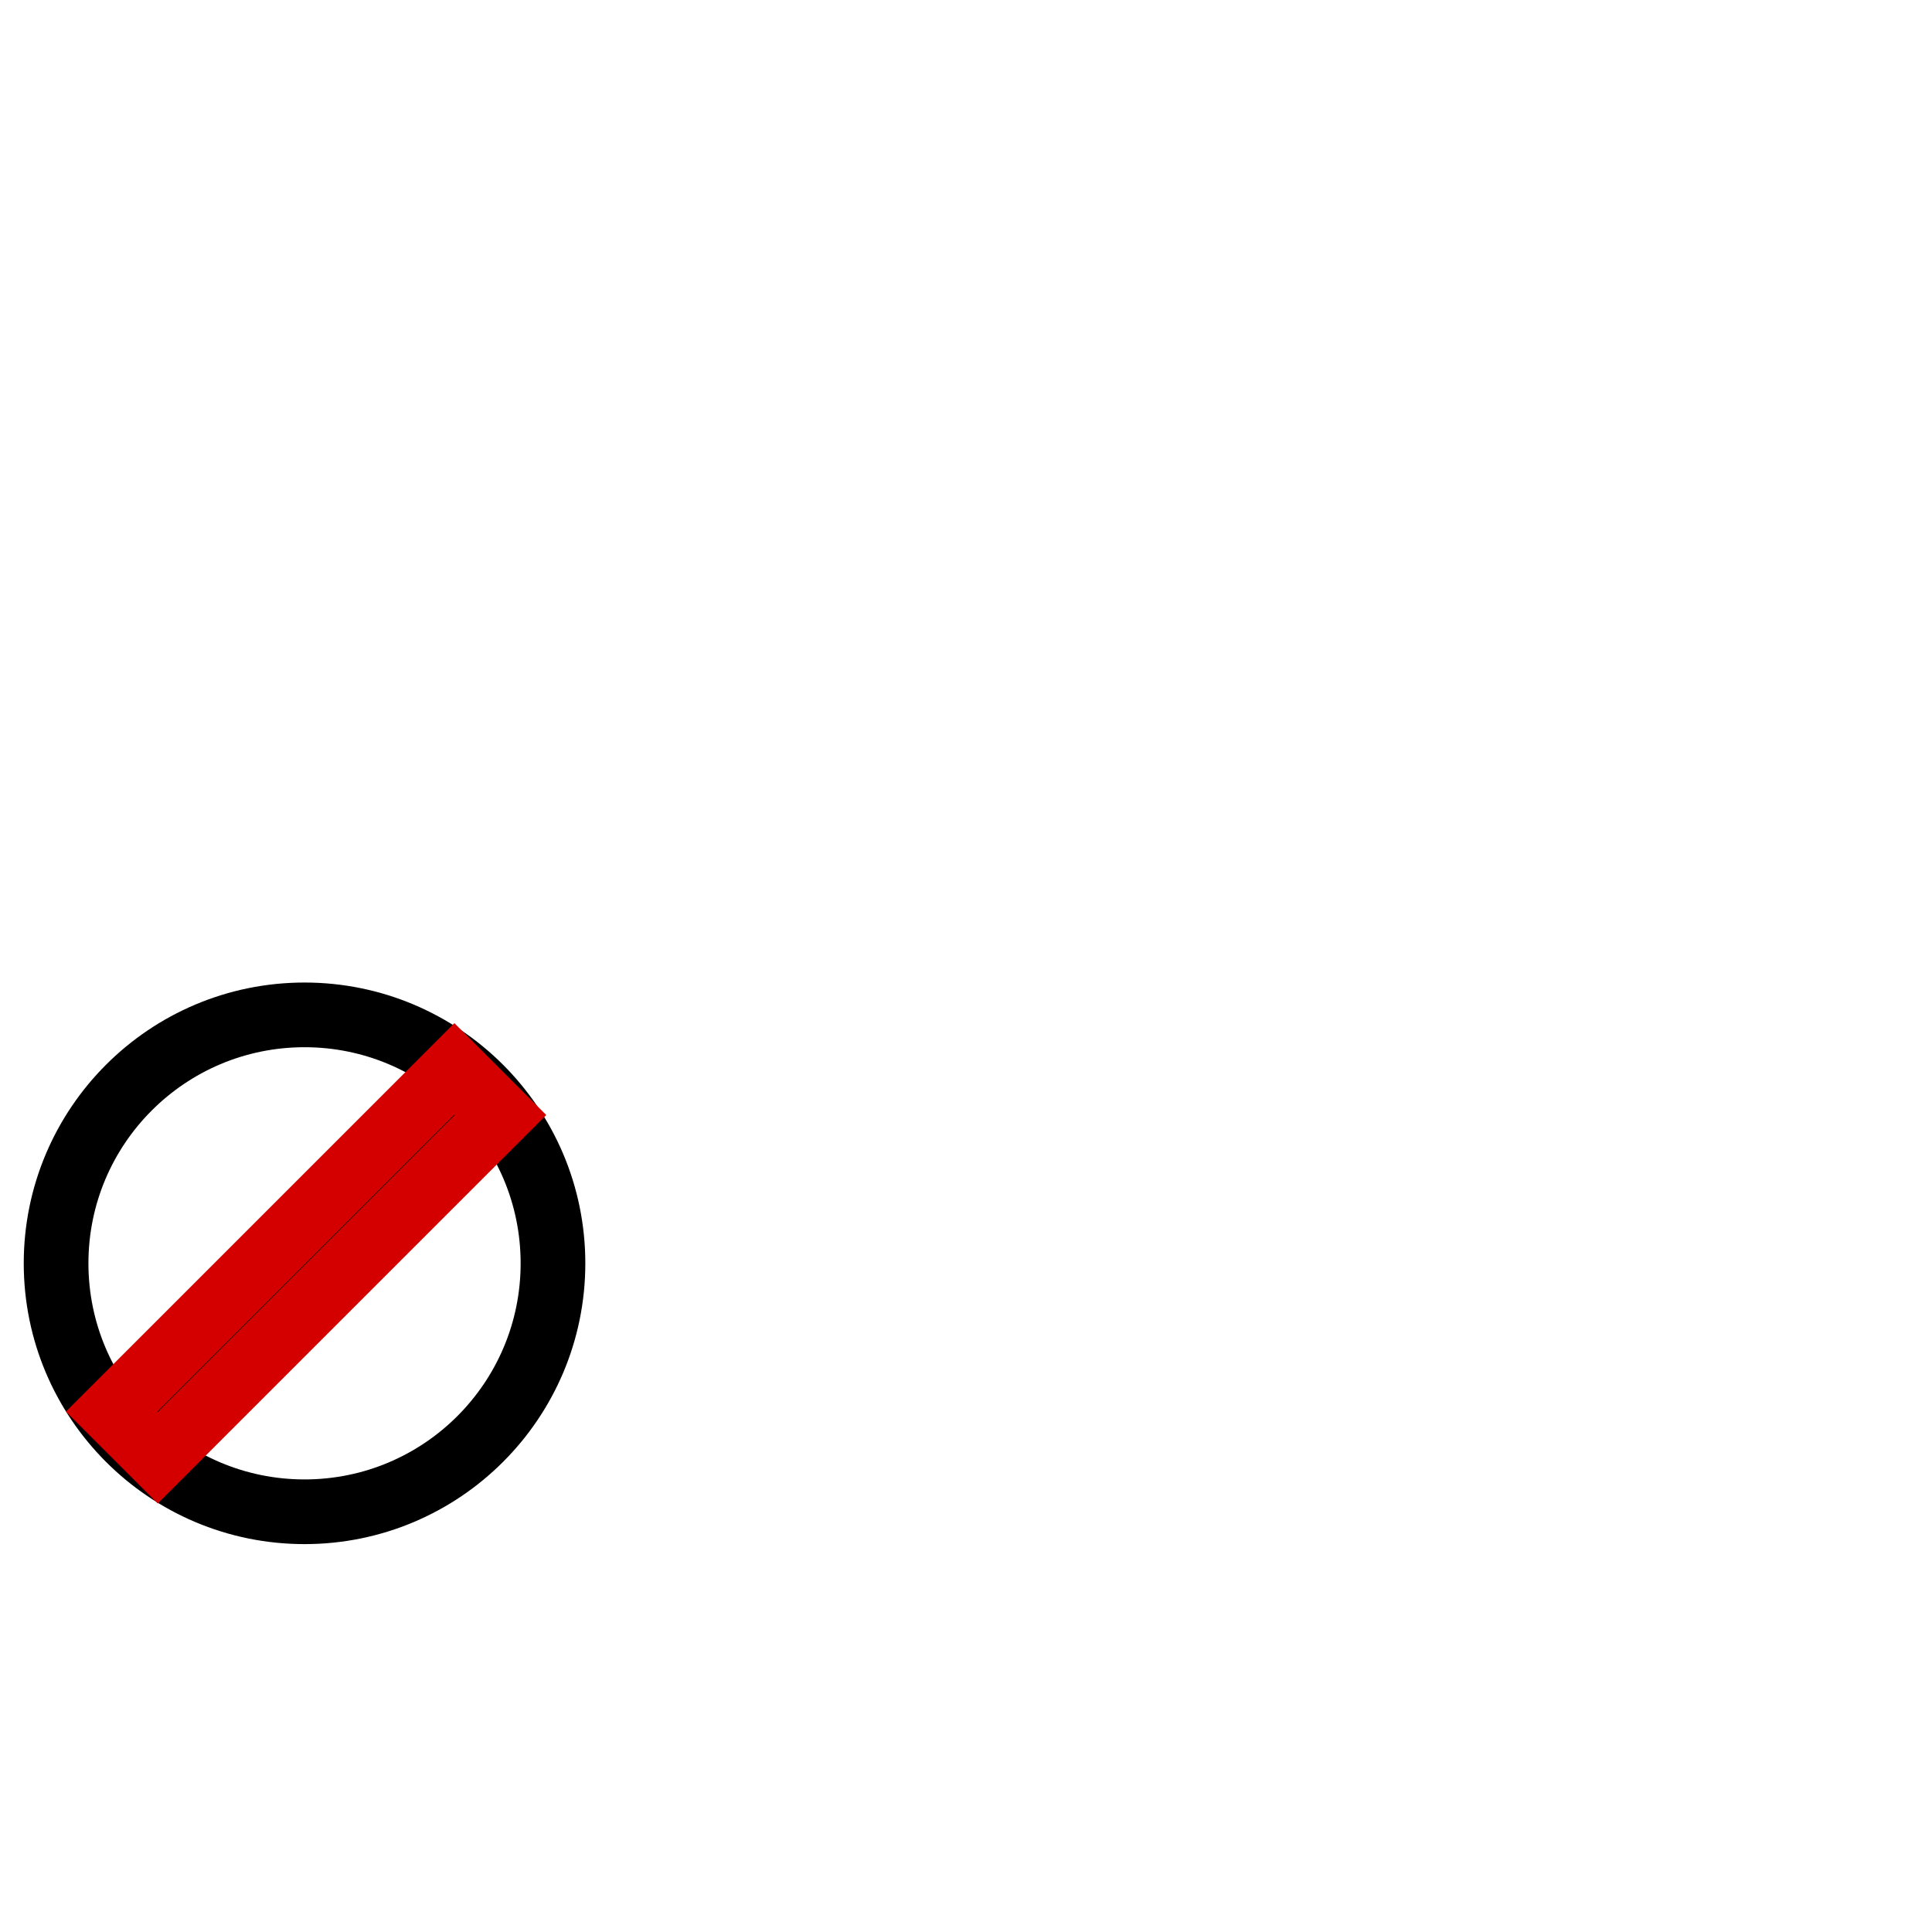
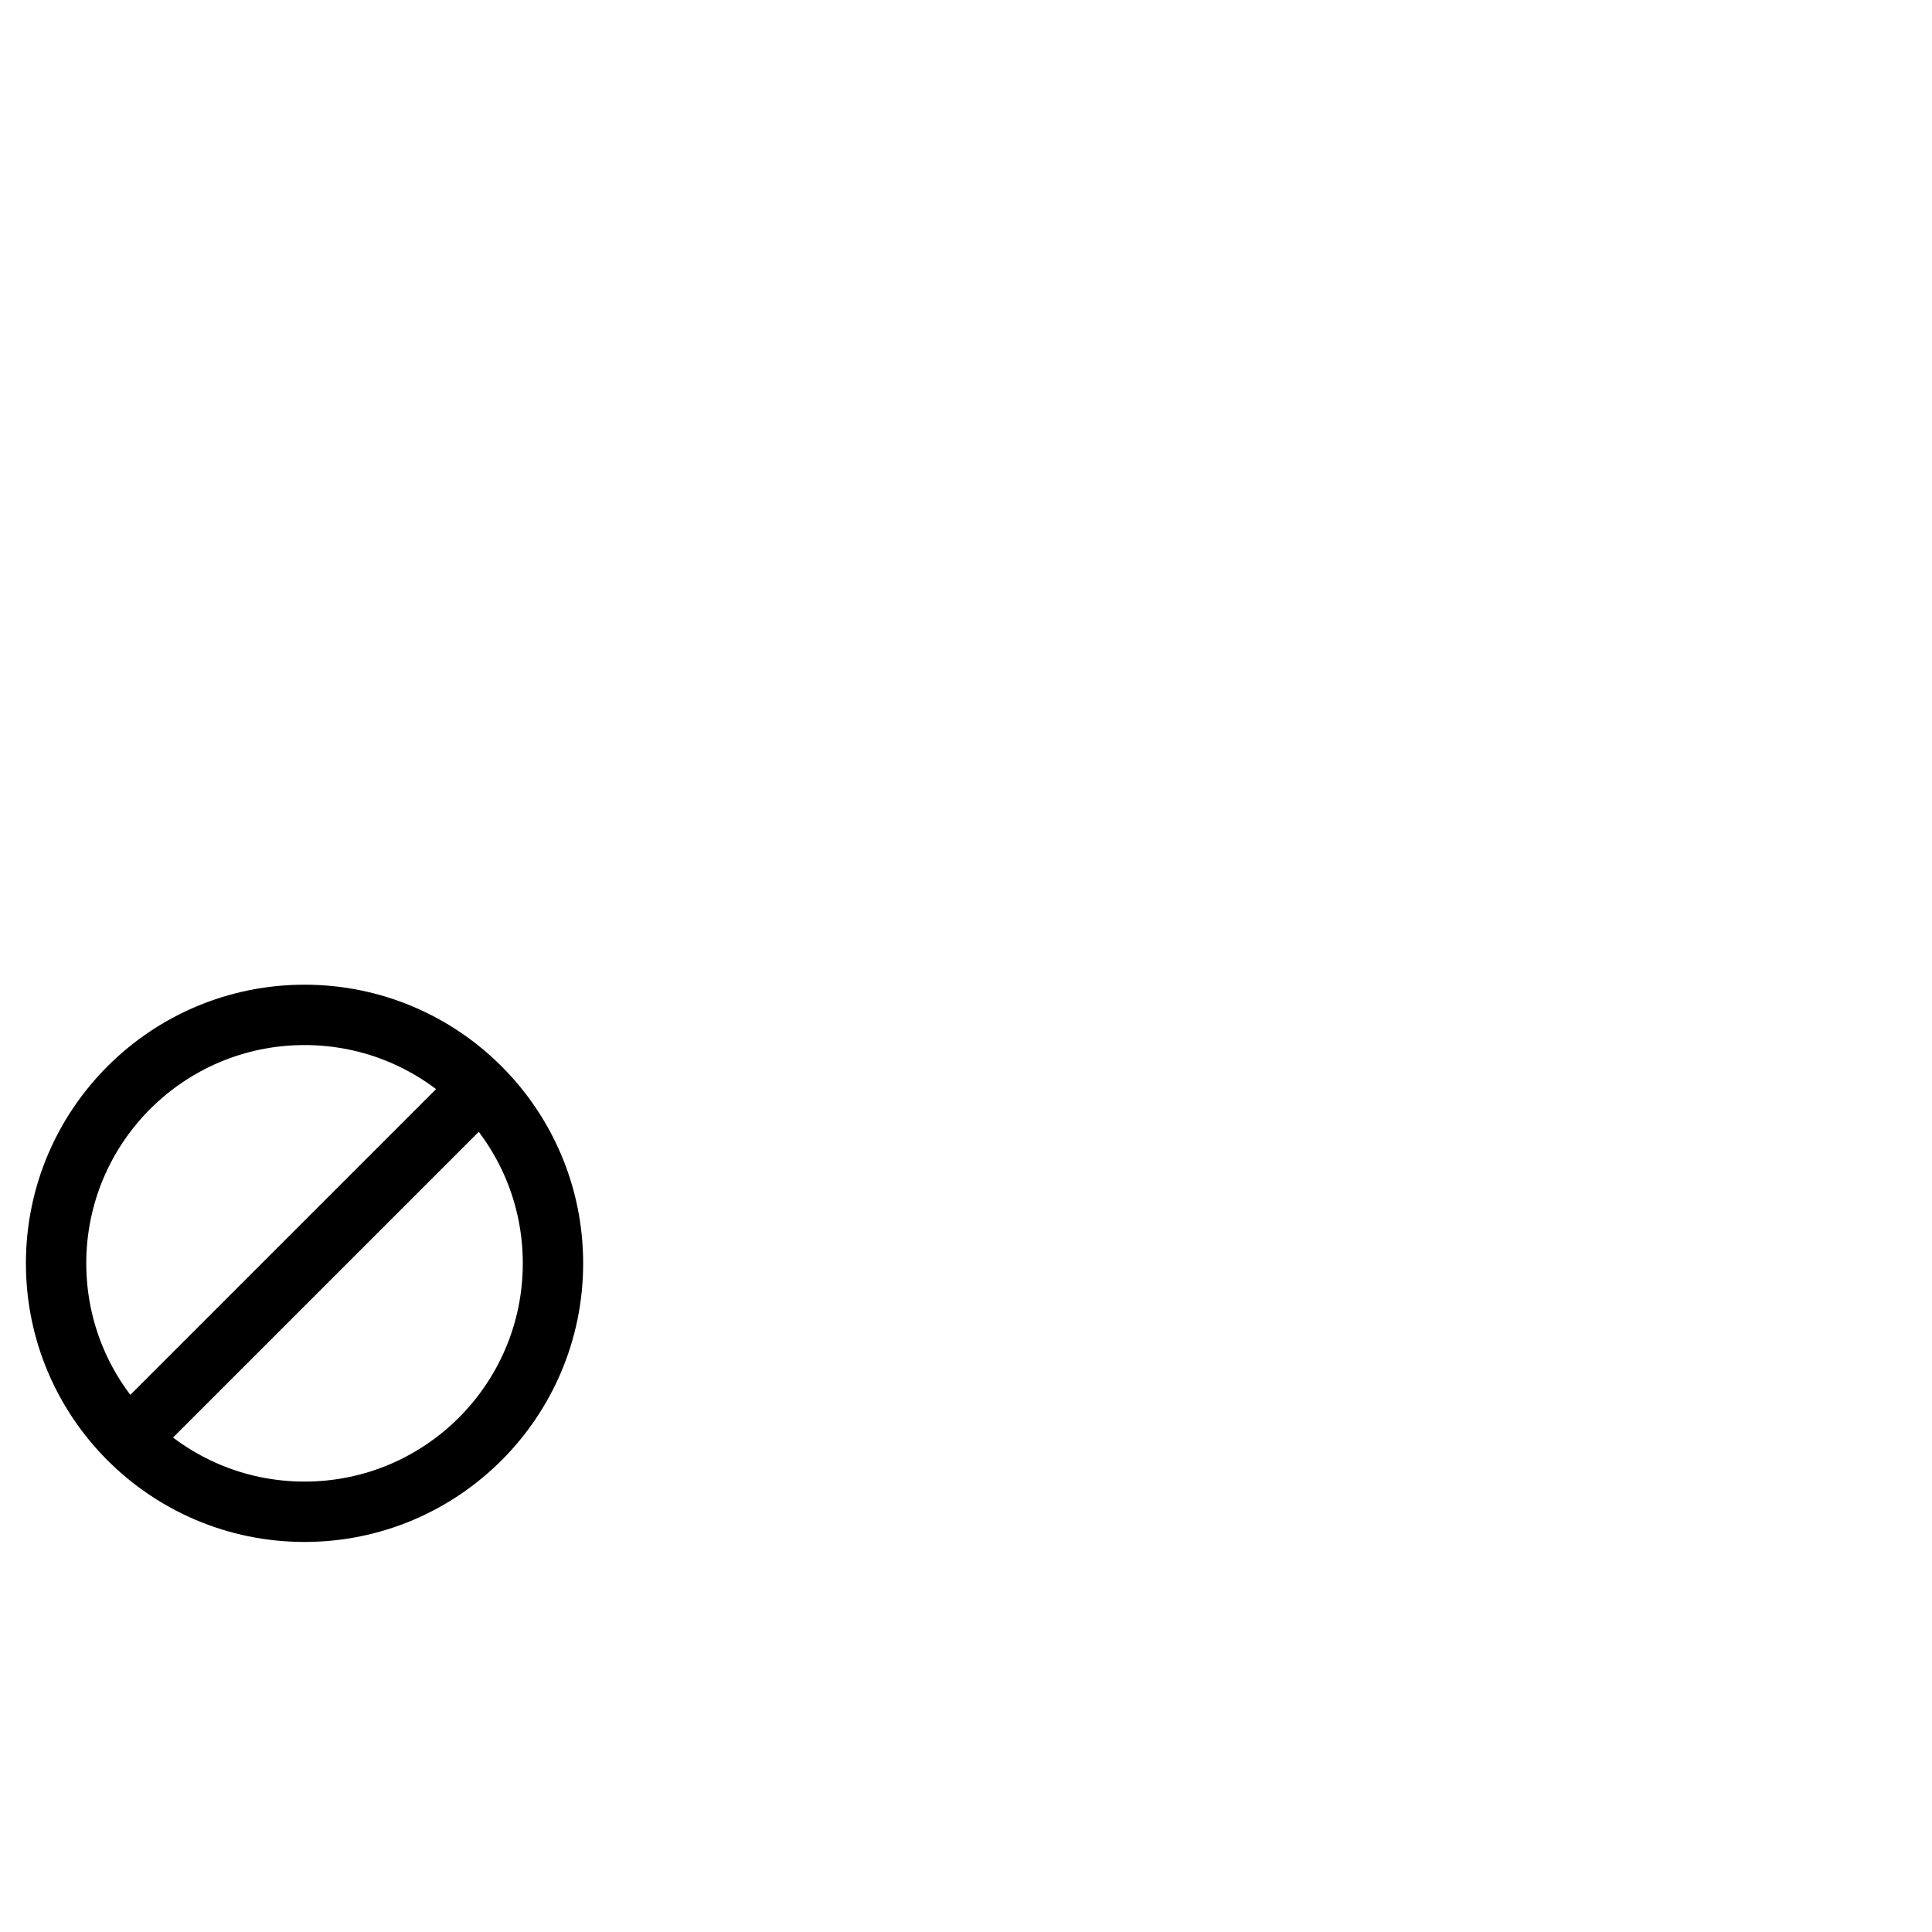
- <svg xmlns="http://www.w3.org/2000/svg" version="1.1" viewBox="0 0 80 80">
-   <g stroke-width="2.23" stroke="#d40000" transform="matrix(1.201117,0,0,1.201117,0.5989338,40.30028)">
-     <circle d="M 18.565,10 C 18.565,14.73 14.73,18.565 10,18.565 5.27,18.565 1.435,14.73 1.435,10 1.435,5.27 5.27,1.435 10,1.435 14.73,1.435 18.565,5.27 18.565,10 z" stroke="#000" cy="10" cx="10" r="8.565" fill="none" />
-     <path fill="#000" style="baseline-shift:baseline;block-progression:tb;color:#000000;direction:ltr;text-indent:0;text-align:start;enable-background:accumulate;text-transform:none;" d="M3.35,15.112,4.941,16.703,16.757,4.888,15.166,3.297z" />
+ <svg xmlns="http://www.w3.org/2000/svg" version="1.1" viewBox="0 0 80 80" id="svg2" width="100%" height="100%">
+   <defs id="defs14" />
+   <g stroke-width="2.23" stroke="#d40000" transform="matrix(1.201117,0,0,1.201117,0.5989338,40.30028)" id="g6" style="stroke:#000000;stroke-opacity:1;stroke-width:2.081;stroke-miterlimit:4;stroke-dasharray:none">
+     <circle d="M 18.565,10 C 18.565,14.73 14.73,18.565 10,18.565 5.27,18.565 1.435,14.73 1.435,10 1.435,5.27 5.27,1.435 10,1.435 14.73,1.435 18.565,5.27 18.565,10 z" cy="10" cx="10" r="8.565" id="circle8" style="stroke:#000000;stroke-opacity:1;stroke-width:2.081;stroke-miterlimit:4;stroke-dasharray:none" stroke="#000" fill="none" />
+     <path style="text-indent:0;text-align:start;text-transform:none;direction:ltr;block-progression:tb;baseline-shift:baseline;color:#000000;fill:#000000;enable-background:accumulate;stroke:#000000;stroke-opacity:1;stroke-width:2.081;stroke-miterlimit:4;stroke-dasharray:none" d="M 4.092,15.908 15.908,4.092 z" id="path10" />
  </g>
</svg>
